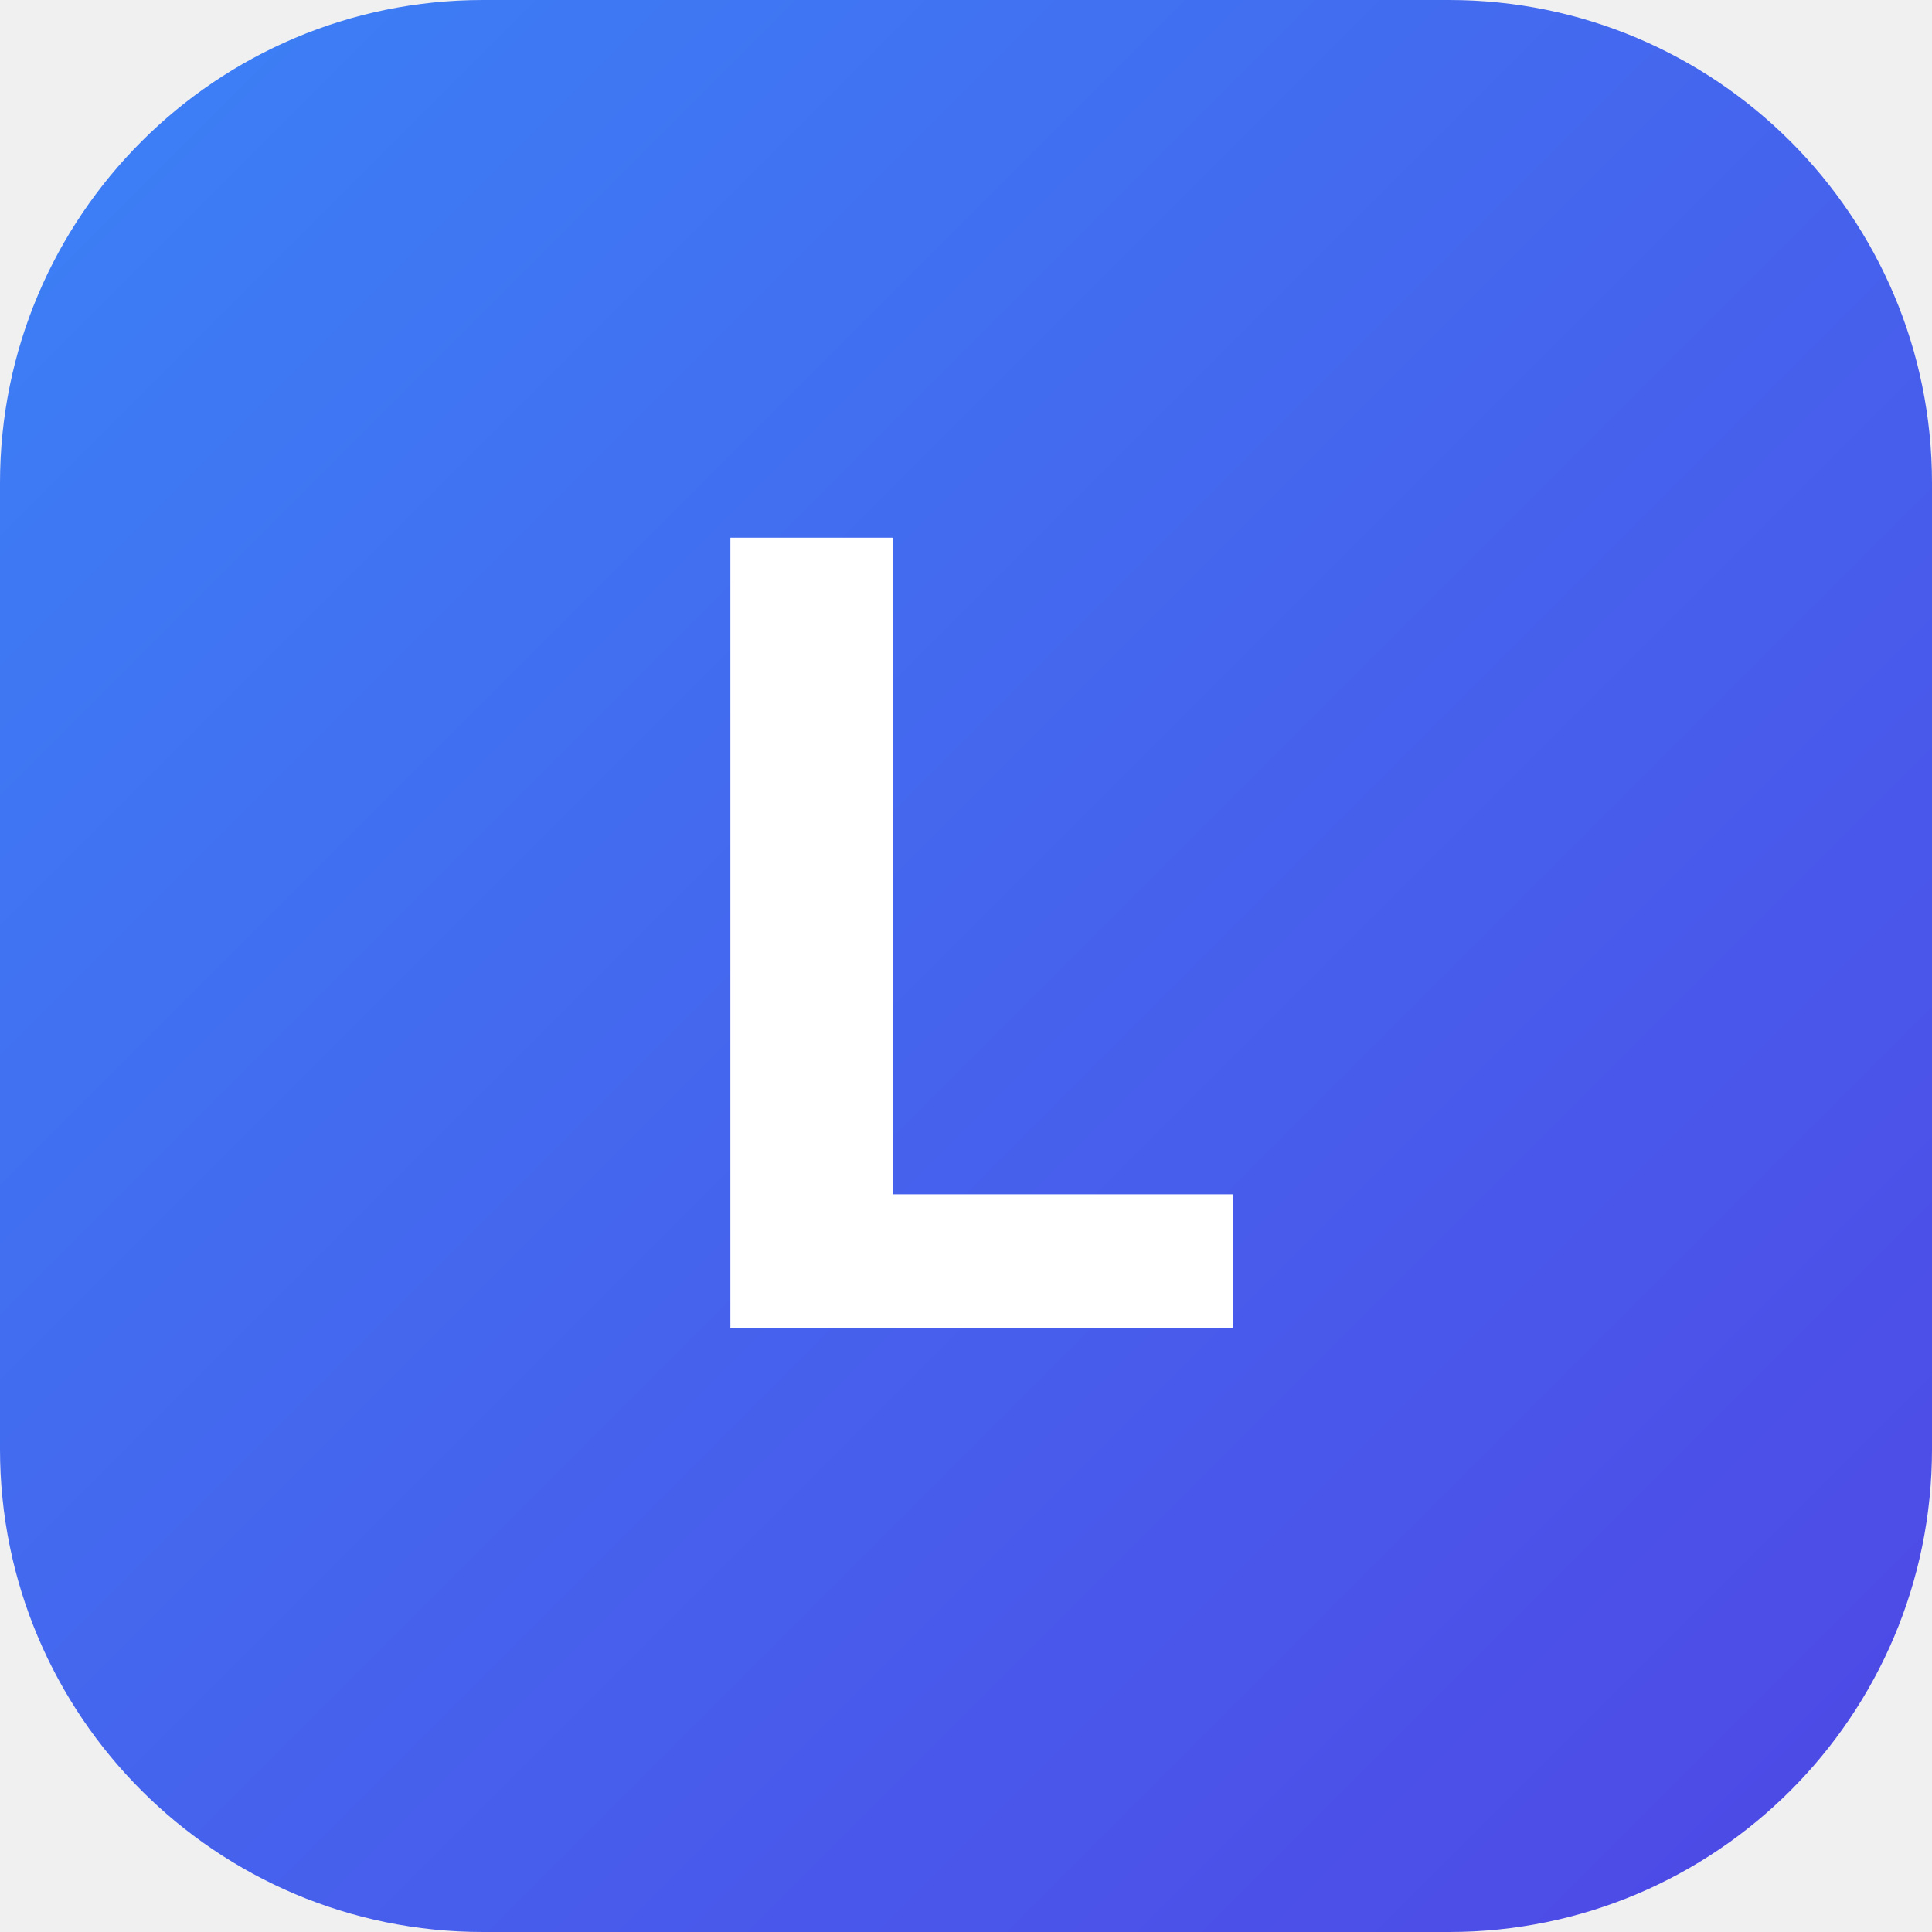
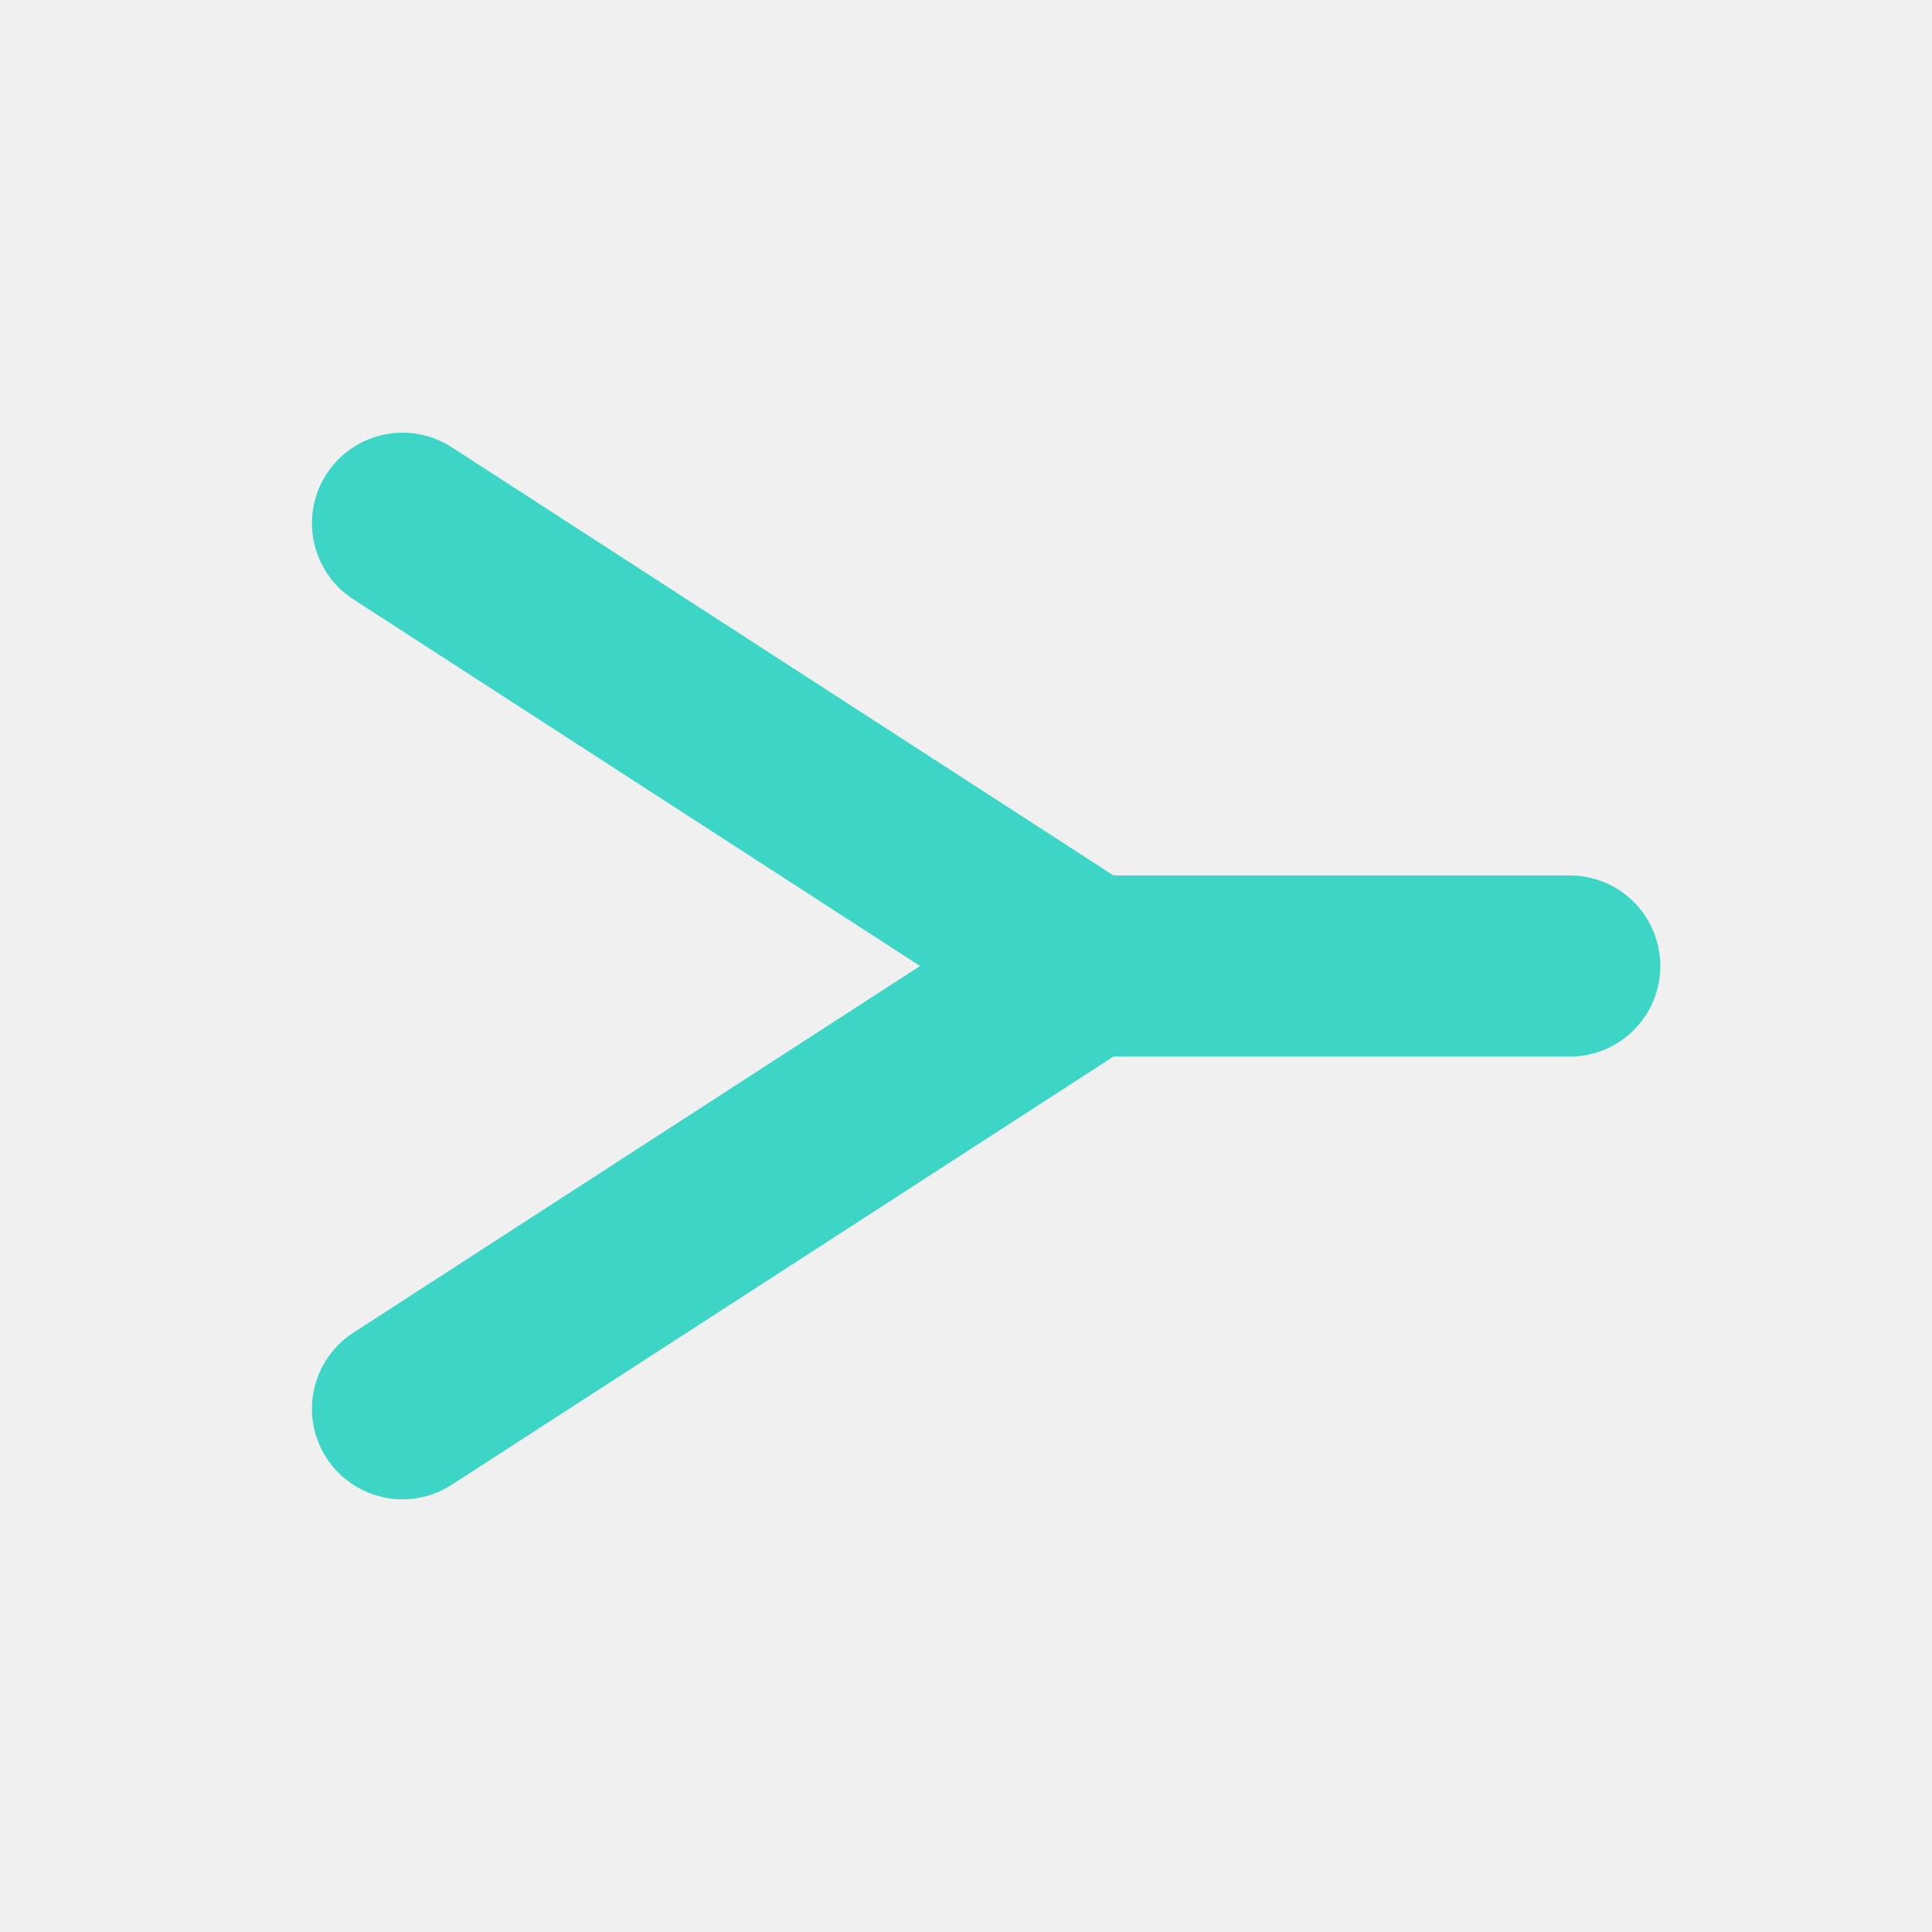
- <svg xmlns="http://www.w3.org/2000/svg" viewBox="0 0 32 32" role="img" aria-label="Chakra">
-   <defs>
-     <linearGradient id="g" x1="0" y1="0" x2="1" y2="1">
-       <stop offset="0%" stop-color="#3b82f6" />
-       <stop offset="100%" stop-color="#4f46e5" />
-     </linearGradient>
-   </defs>
-   <rect width="32" height="32" rx="8" fill="url(#g)" />
-   <text x="16" y="22" text-anchor="middle" font-family="system-ui, -apple-system, Segoe UI, sans-serif" font-size="18" font-weight="700" fill="#ffffff">L</text>
+ <svg xmlns="http://www.w3.org/2000/svg" viewBox="0 0 48 48" role="img" aria-label="Chakra">
+   <path d="M10 13 27 24 10 35M27 24h12" fill="none" stroke="#3dd6c6" stroke-width="4.5" stroke-linecap="round" stroke-linejoin="round" />
</svg>
